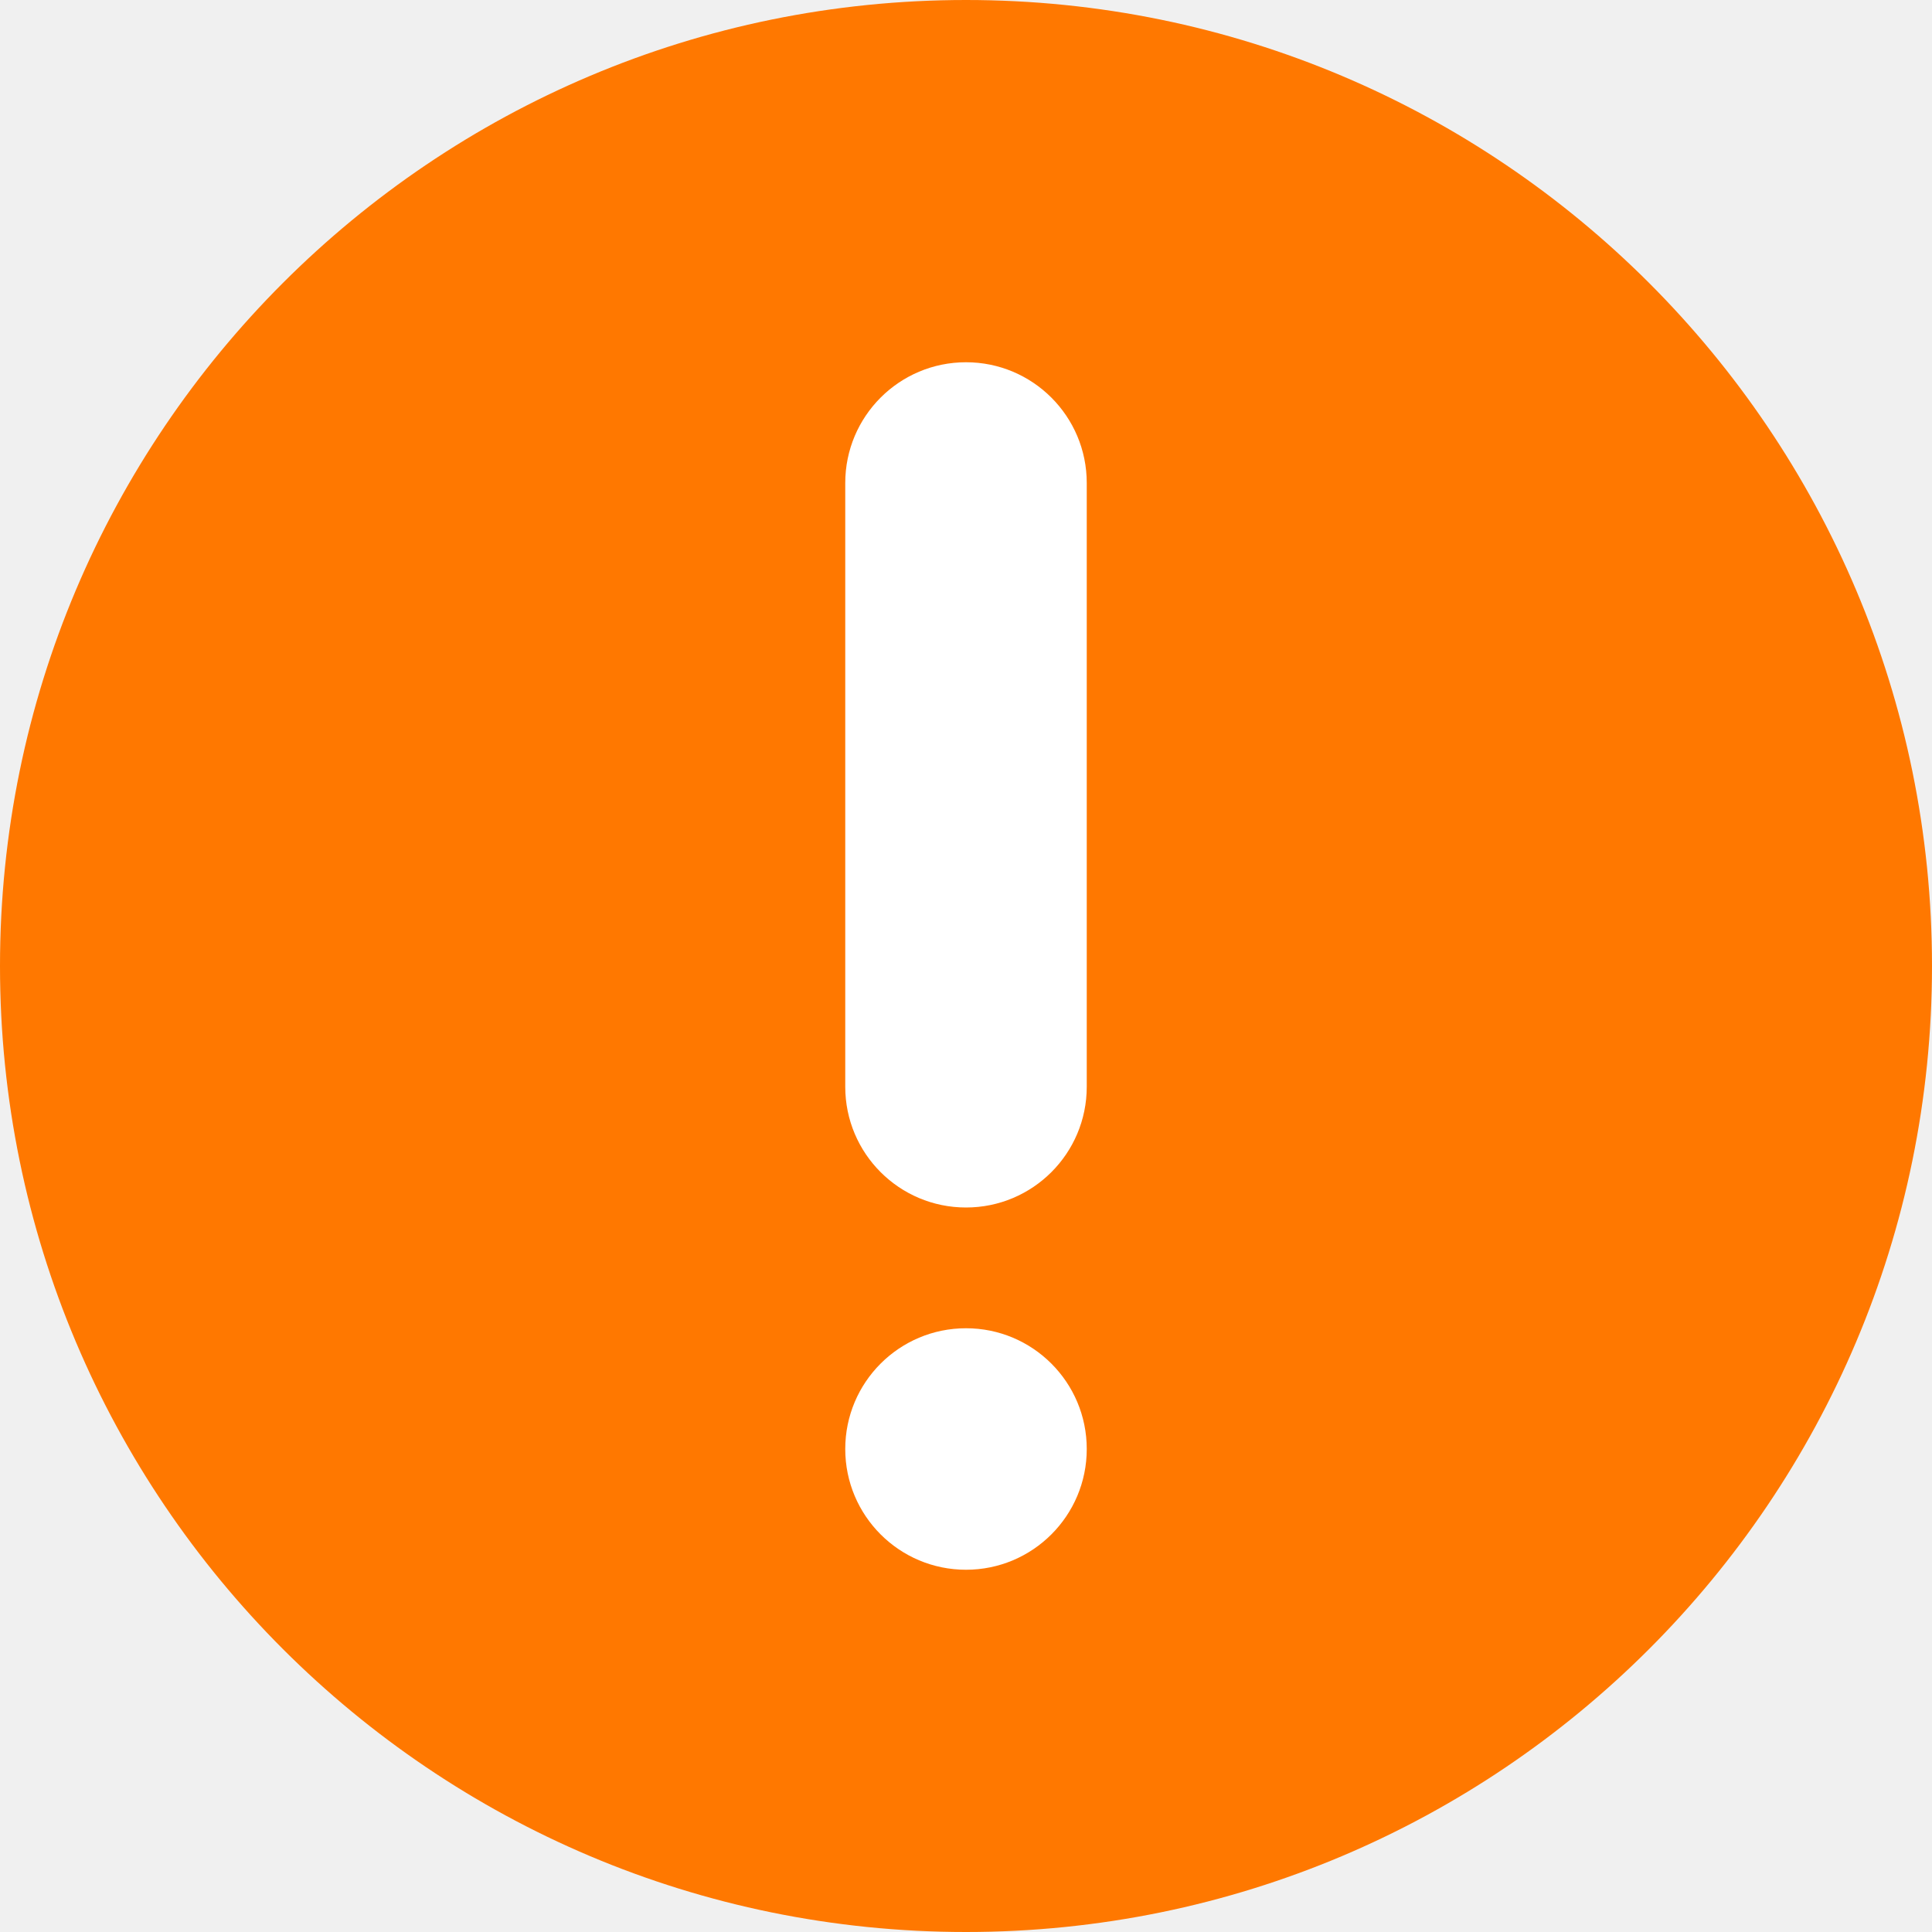
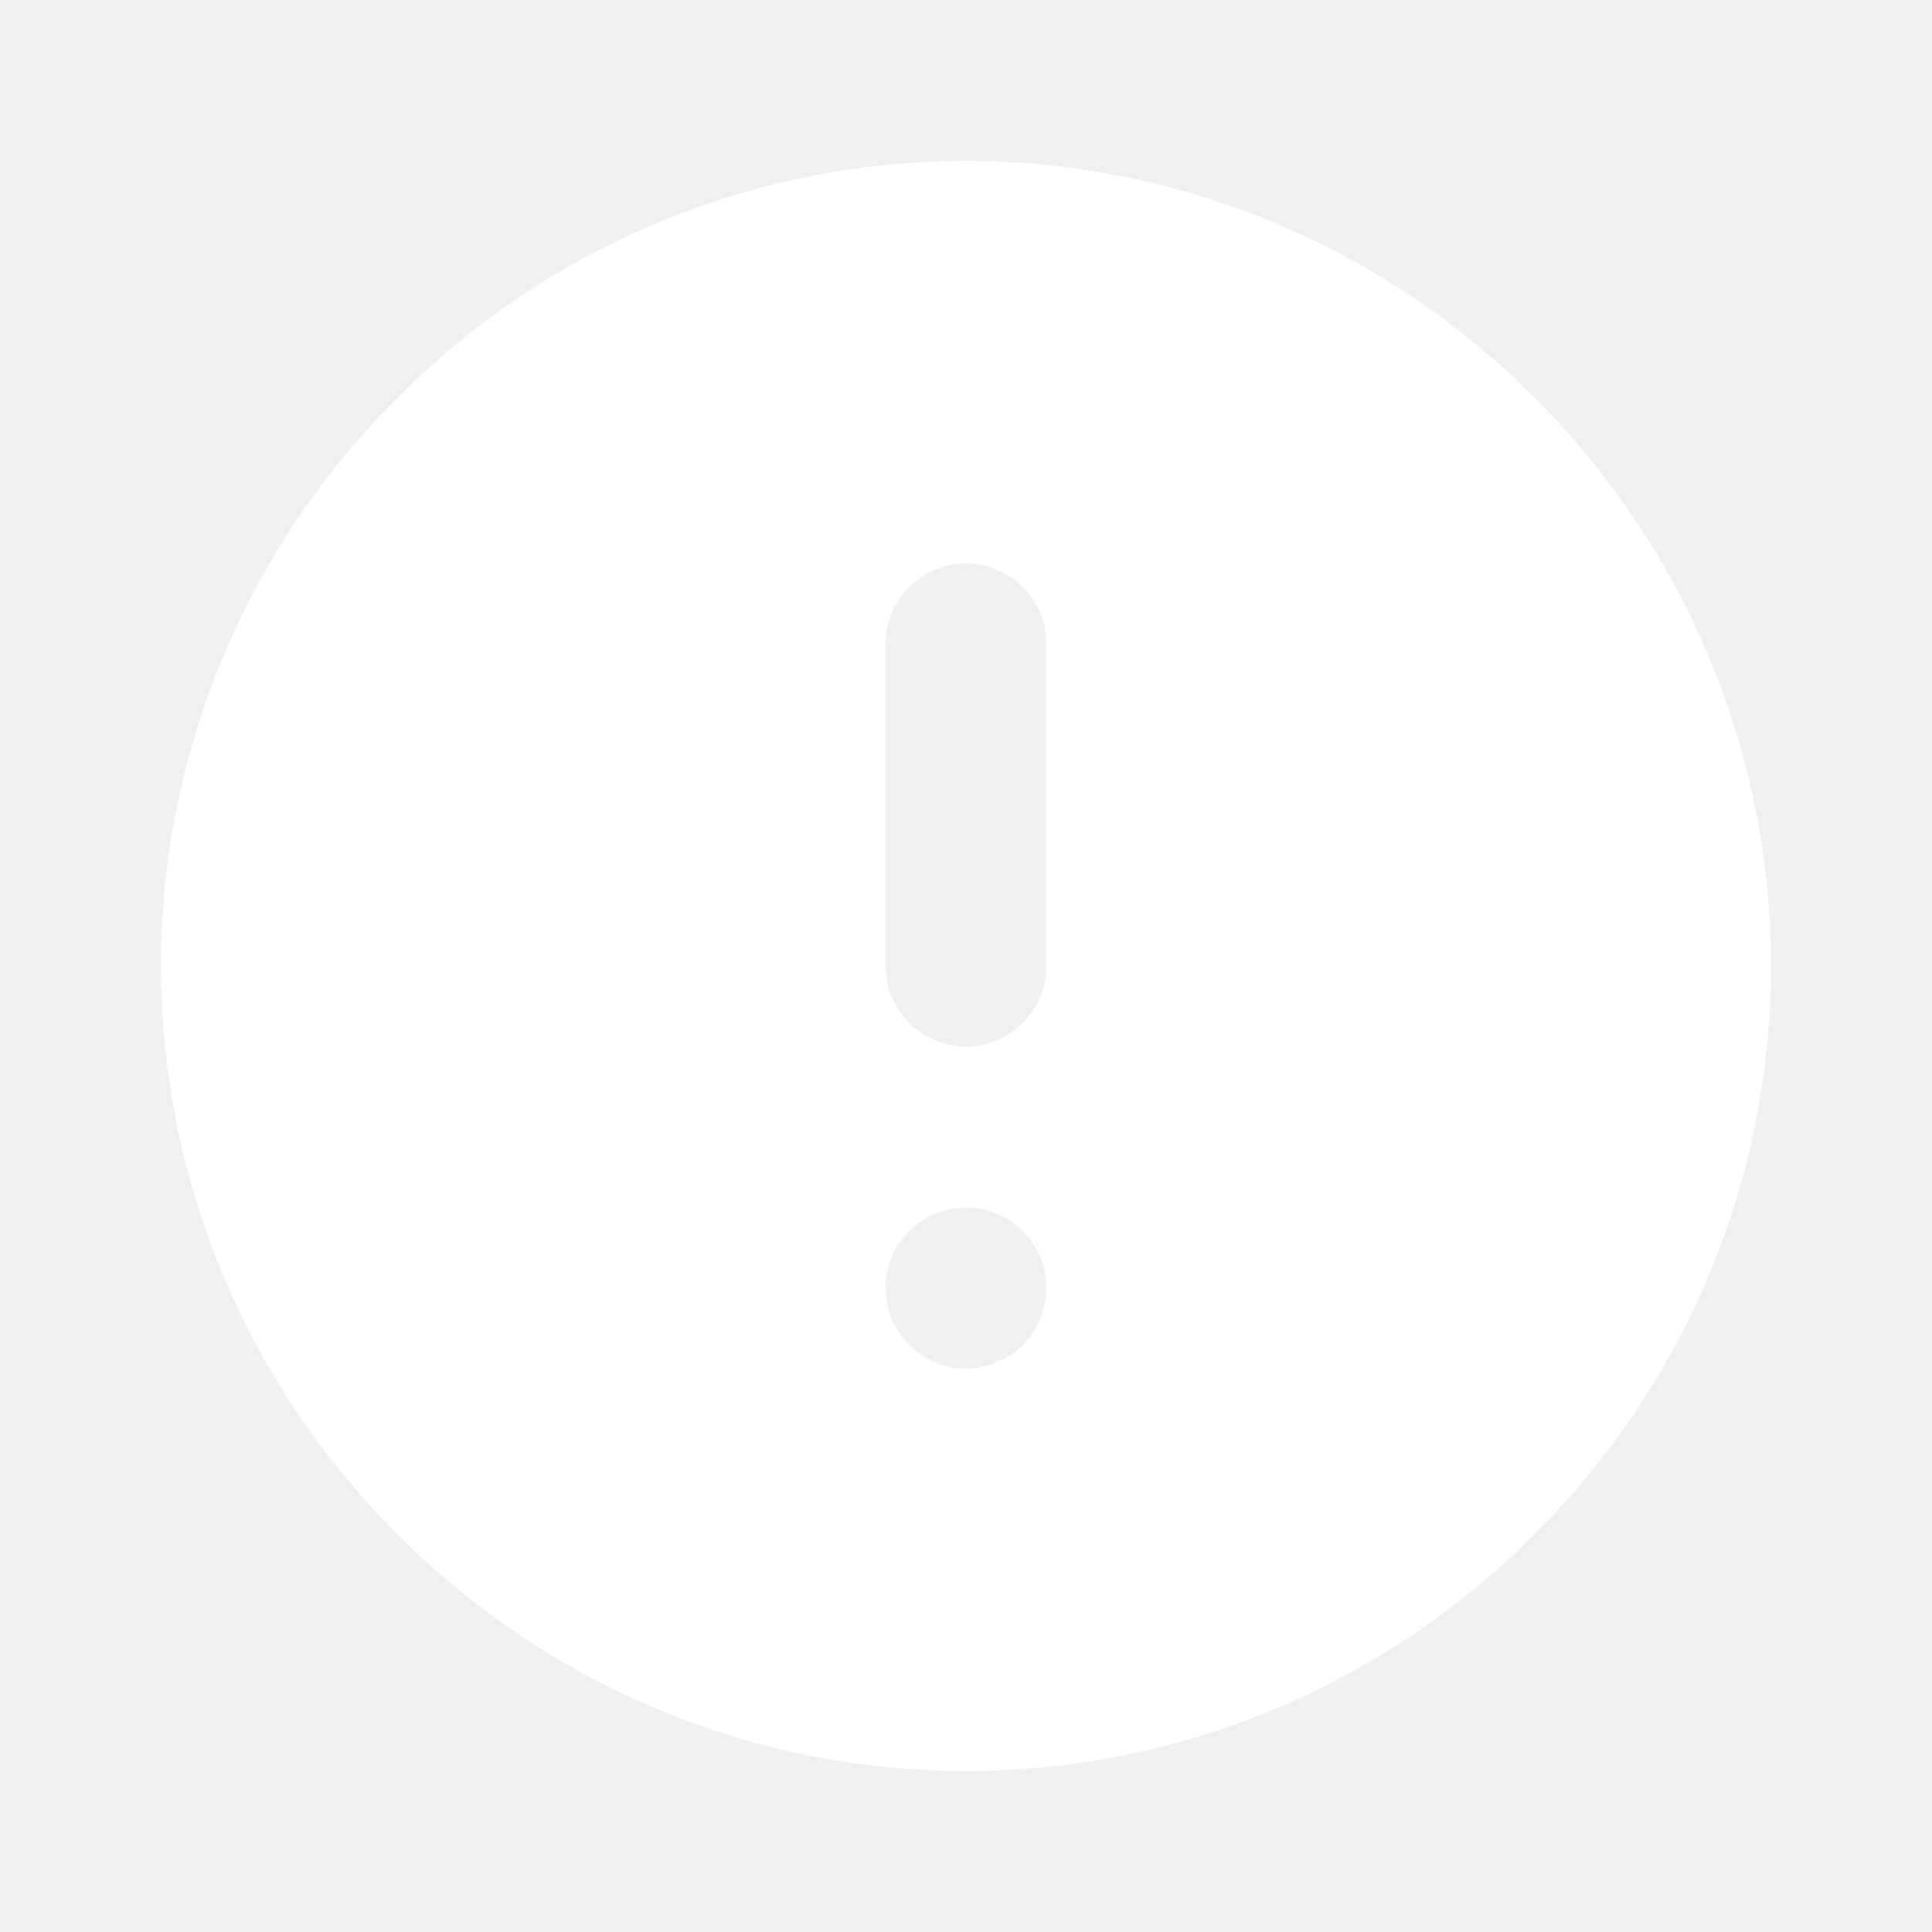
- <svg xmlns="http://www.w3.org/2000/svg" width="40" height="40" viewBox="0 0 40 40" fill="none">
-   <path fill-rule="evenodd" clip-rule="evenodd" d="M20 40C31.046 40 40 31.046 40 20C40 8.954 31.046 0 20 0C8.954 0 0 8.954 0 20C0 31.046 8.954 40 20 40Z" fill="#FF7800" />
-   <path fill-rule="evenodd" clip-rule="evenodd" d="M0 2.5C0 1.119 1.119 0 2.5 0V0C3.881 0 5 1.119 5 2.5V15C5 16.381 3.881 17.5 2.5 17.5V17.5C1.119 17.5 0 16.381 0 15V2.5Z" transform="translate(17.5 7.5)" fill="white" />
-   <path fill-rule="evenodd" clip-rule="evenodd" d="M0 2.5C0 1.119 1.119 0 2.5 0V0C3.881 0 5 1.119 5 2.5V2.5C5 3.881 3.881 5 2.5 5V5C1.119 5 0 3.881 0 2.5V2.5Z" transform="translate(17.5 27.5)" fill="white" />
+ <svg xmlns="http://www.w3.org/2000/svg" version="1.1" id="Layer_1" x="0px" y="0px" width="48px" height="48px" viewBox="0 0 48 48" style="enable-background:new 0 0 48 48;" xml:space="preserve" fill="white">
+   <path d="M24,4C13,4,4,13,4,24c0,11,9,20,20,20s20-9,20-20C44,13,35,4,24,4z M24,34c-1.1,0-2-0.9-2-2c0-1.1,0.9-2,2-2s2,0.9,2,2  C26,33.1,25.1,34,24,34z M26,24c0,1.1-0.9,2-2,2s-2-0.9-2-2v-8c0-1.1,0.9-2,2-2s2,0.9,2,2V24z" />
</svg>
